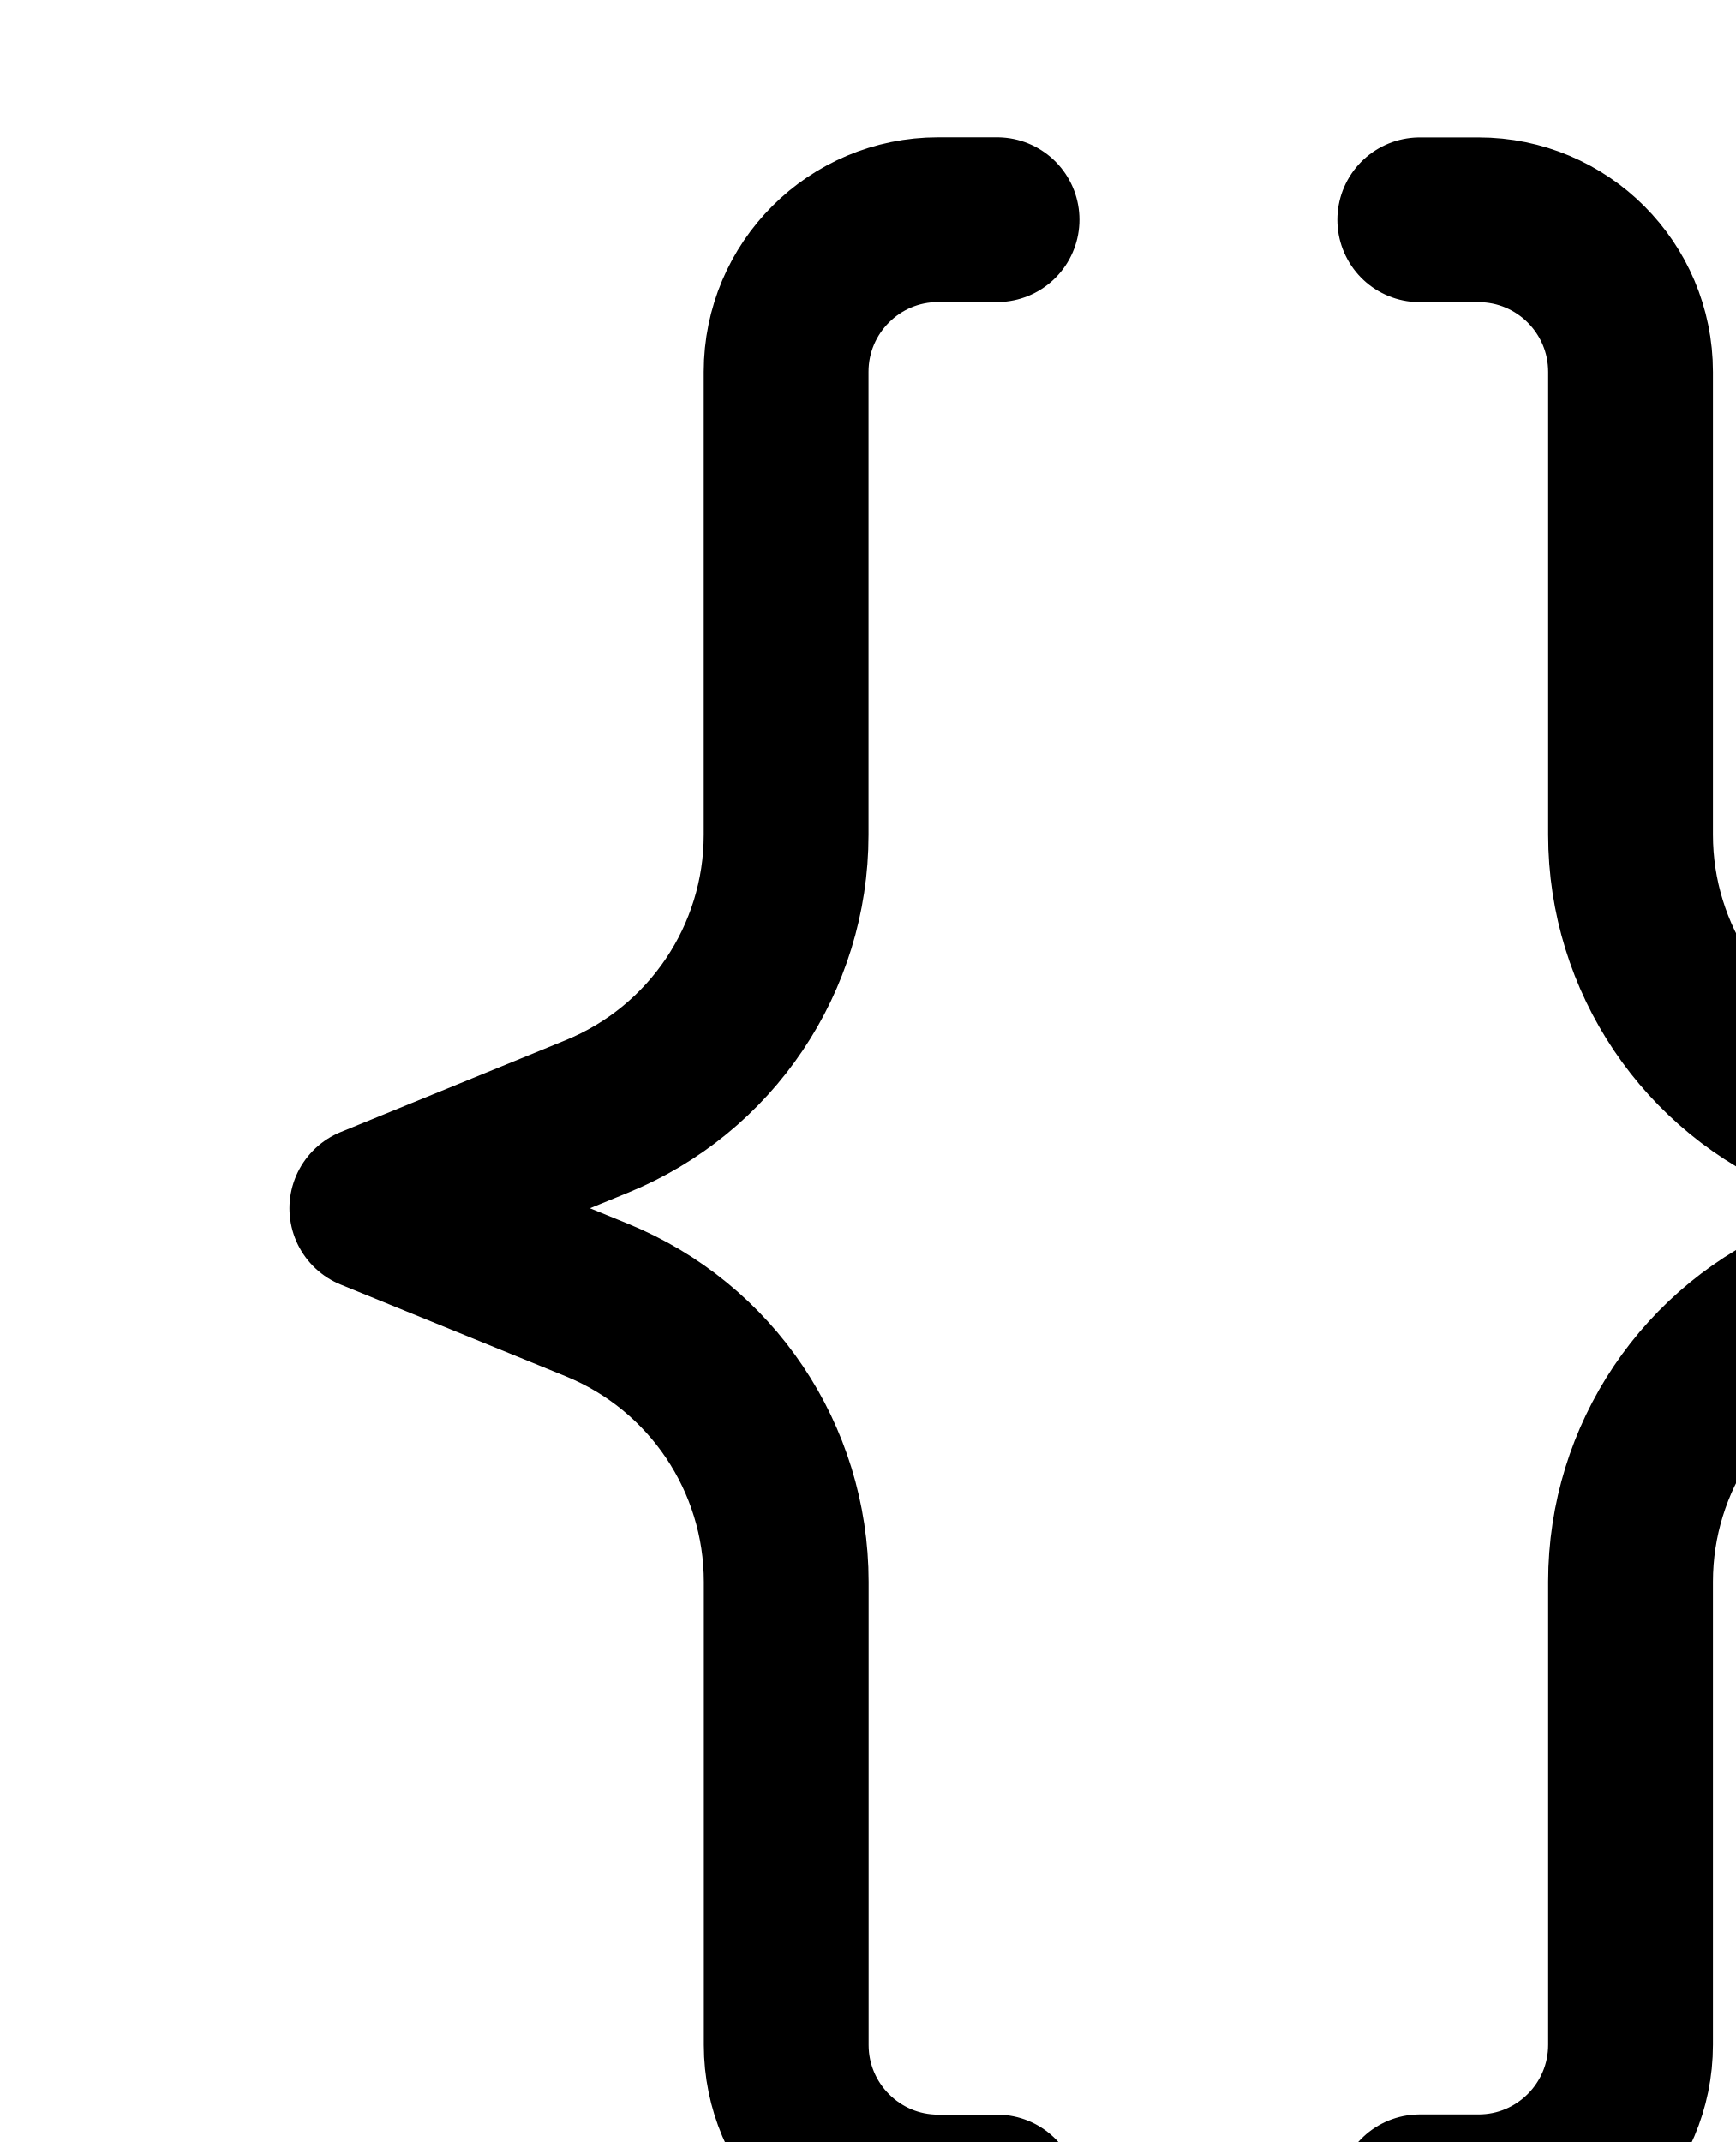
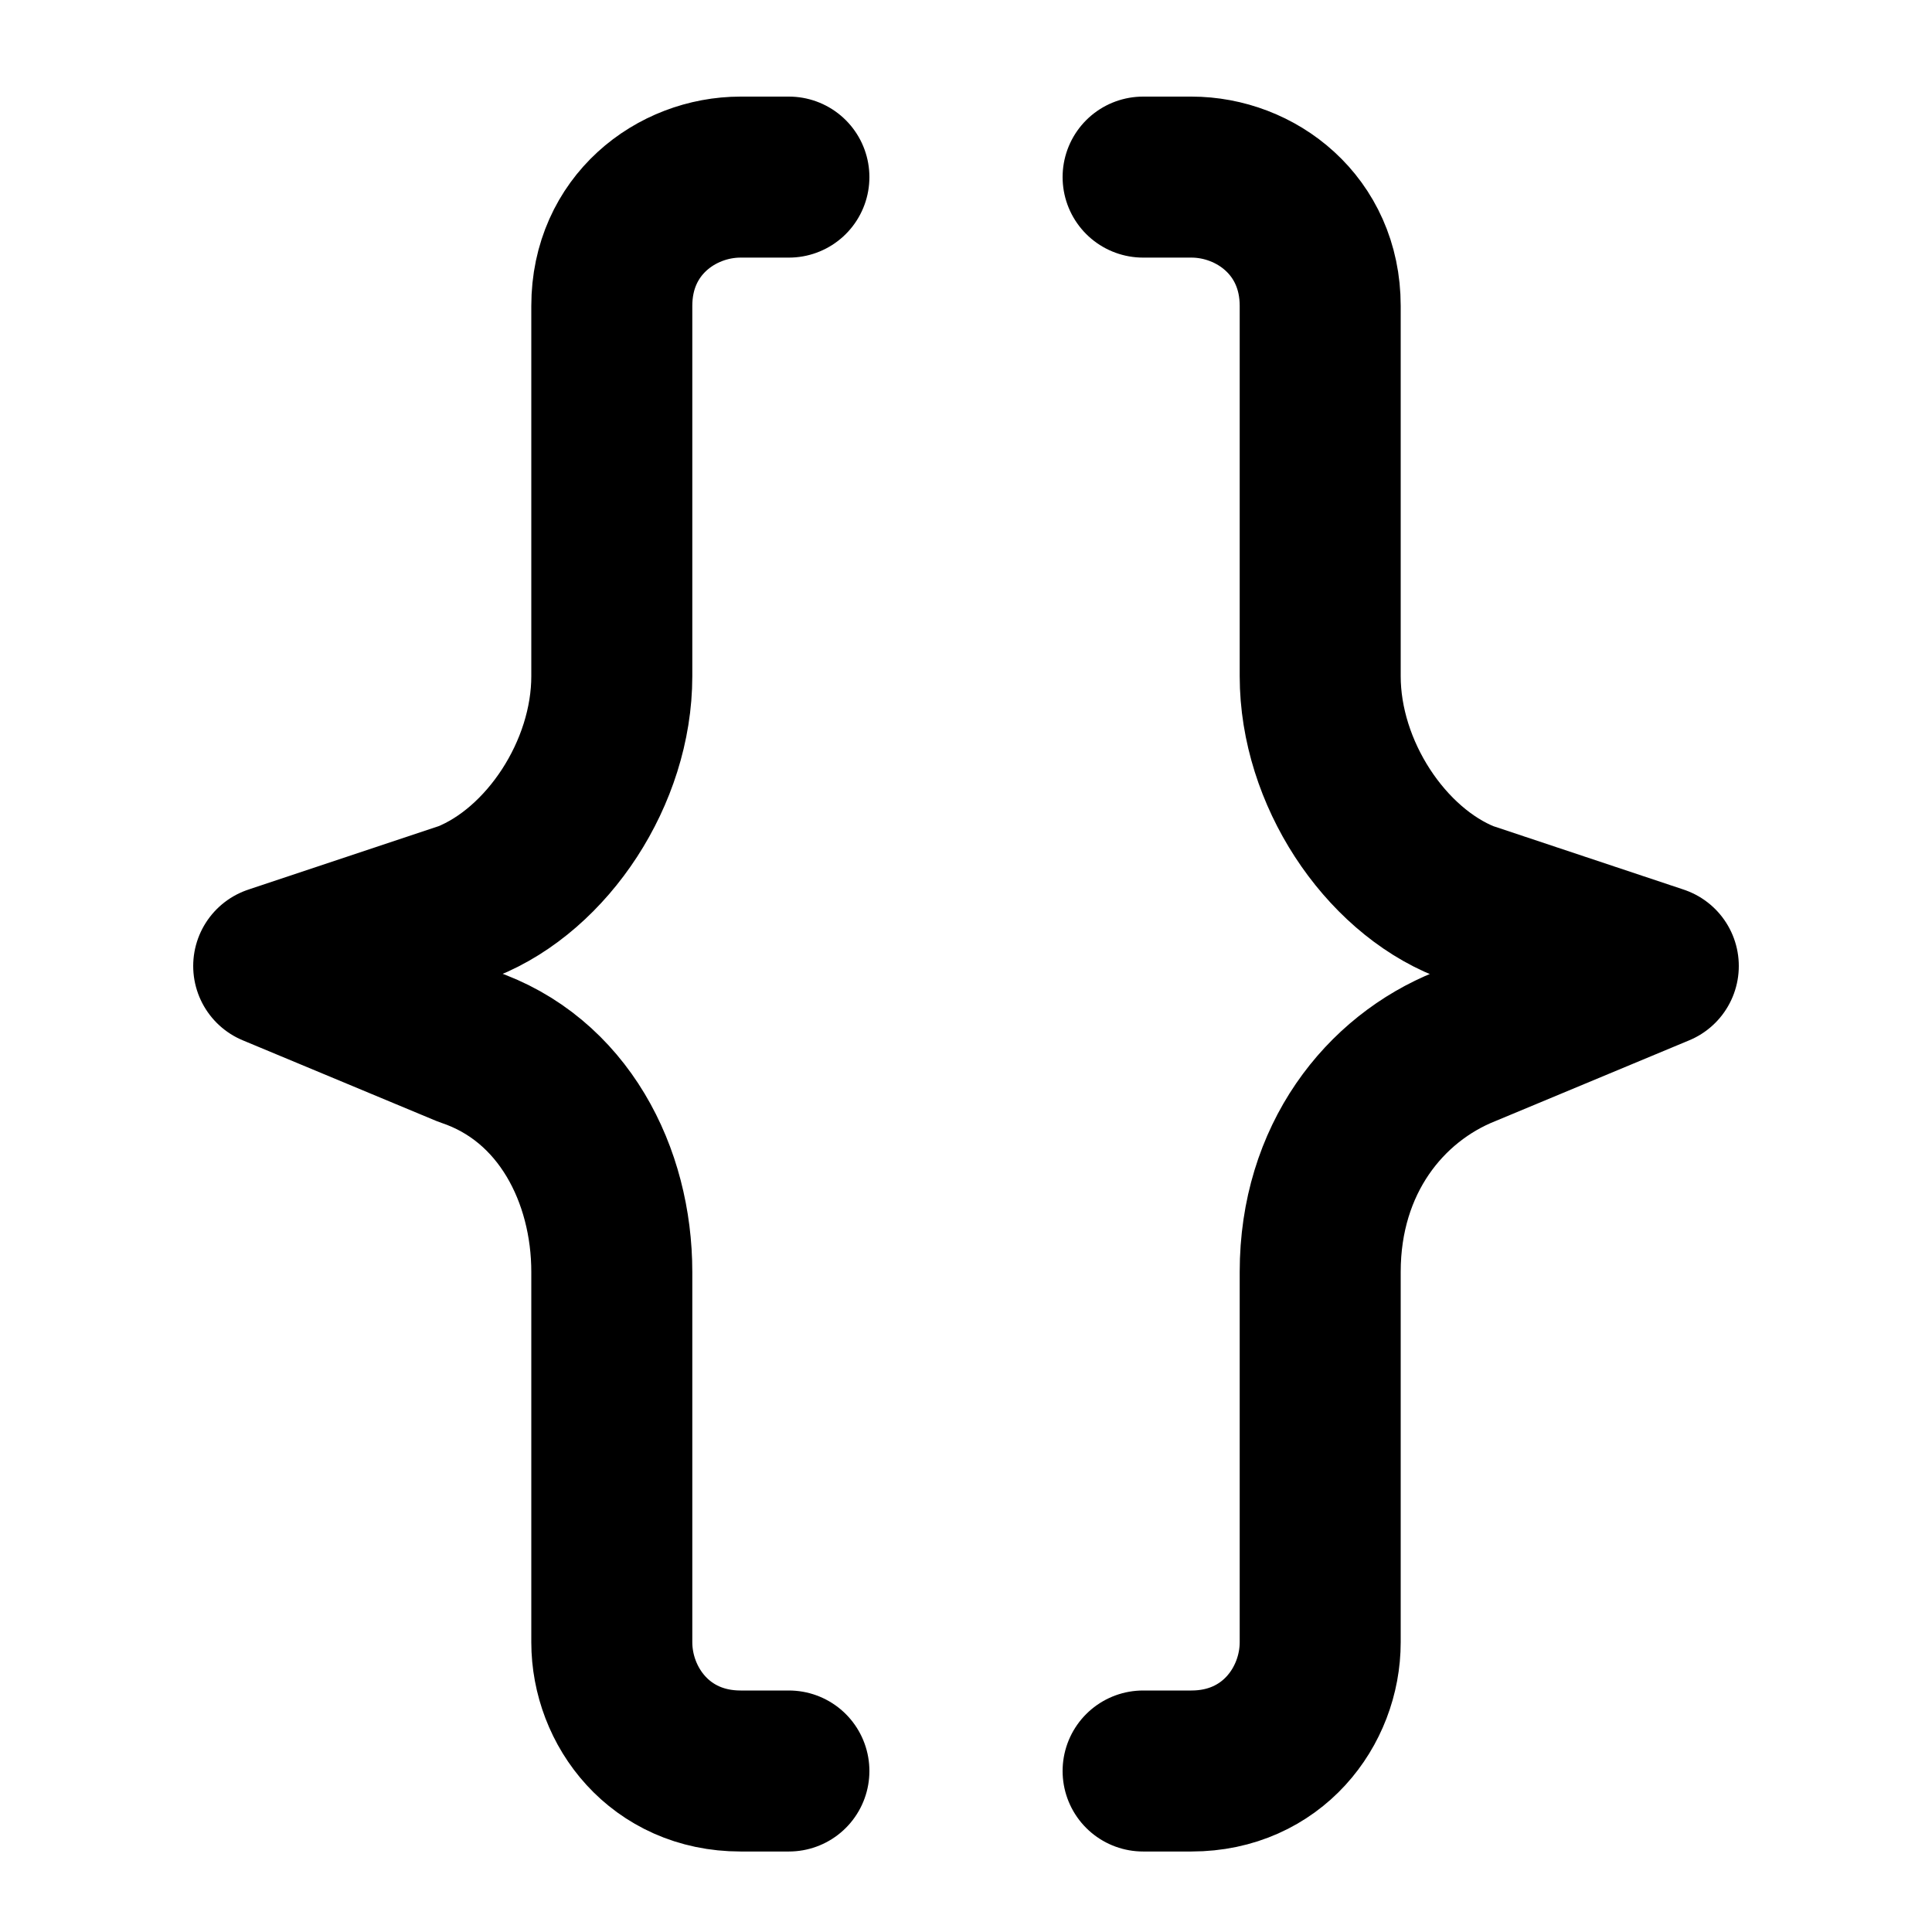
- <svg xmlns="http://www.w3.org/2000/svg" fill="none">
-   <path d="M9.076 2H8.54c-.764 0-1.384.62-1.384 1.385V7.6a2.77 2.77 0 0 1-1.724 2.564L3.385 11l2.048.835A2.77 2.77 0 0 1 7.157 14.4v4.217c0 .764.62 1.384 1.384 1.384h.535m3.848-18h.535c.764 0 1.384.62 1.384 1.385V7.6a2.77 2.77 0 0 0 1.724 2.564l2.048.835-2.048.835a2.77 2.77 0 0 0-1.724 2.564v4.217c0 .764-.62 1.384-1.384 1.384h-.535" stroke="currentColor" stroke-width="1.5" stroke-linecap="round" stroke-linejoin="round" />
+ <svg xmlns="http://www.w3.org/2000/svg" viewBox="0 0 12 12">
+   <path fill="none" stroke="currentColor" stroke-linecap="round" stroke-linejoin="round" d="M4.9 1.1h-.3c-.4 0-.8.3-.8.8v2.3c0 .6-.4 1.2-.9 1.4L1.7 6l1.2.5c.6.2.9.8.9 1.4v2.3c0 .4.3.8.8.8h.3m2.2-9.9h.3c.4 0 .8.3.8.8v2.3c0 .6.4 1.2.9 1.4l1.2.4-1.2.5c-.5.2-.9.7-.9 1.4v2.3c0 .4-.3.8-.8.8h-.3" />
</svg>
